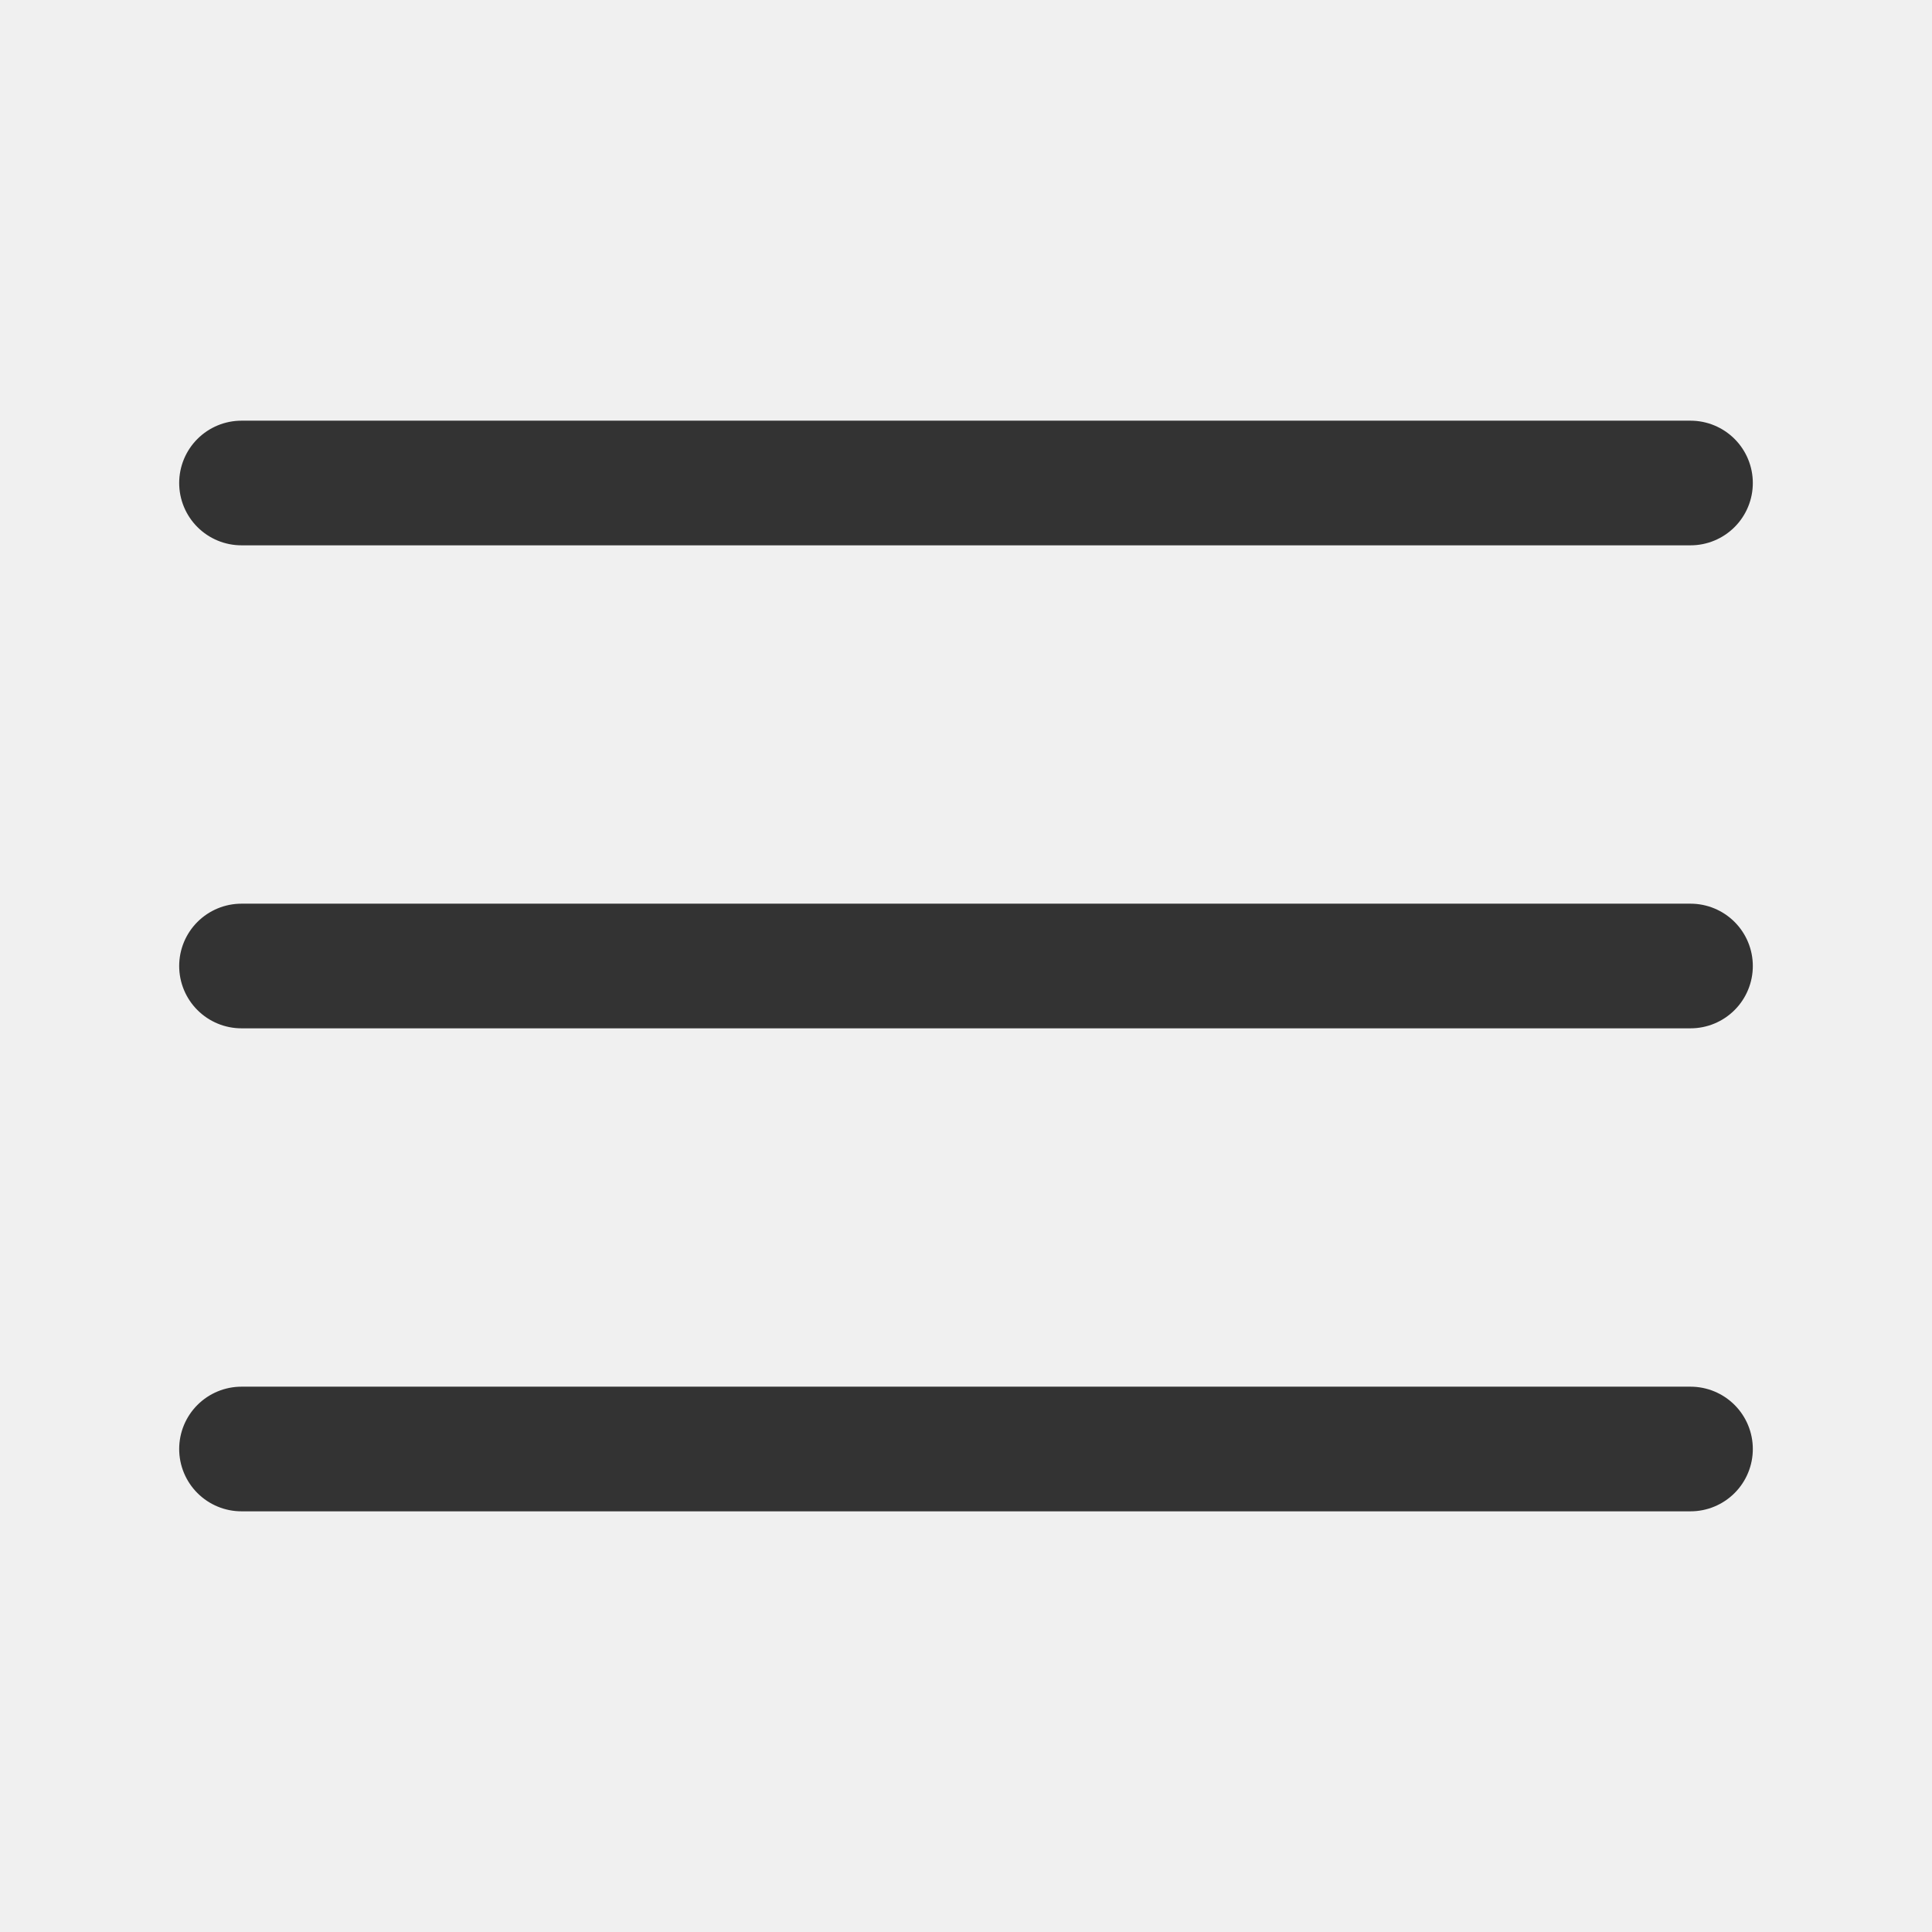
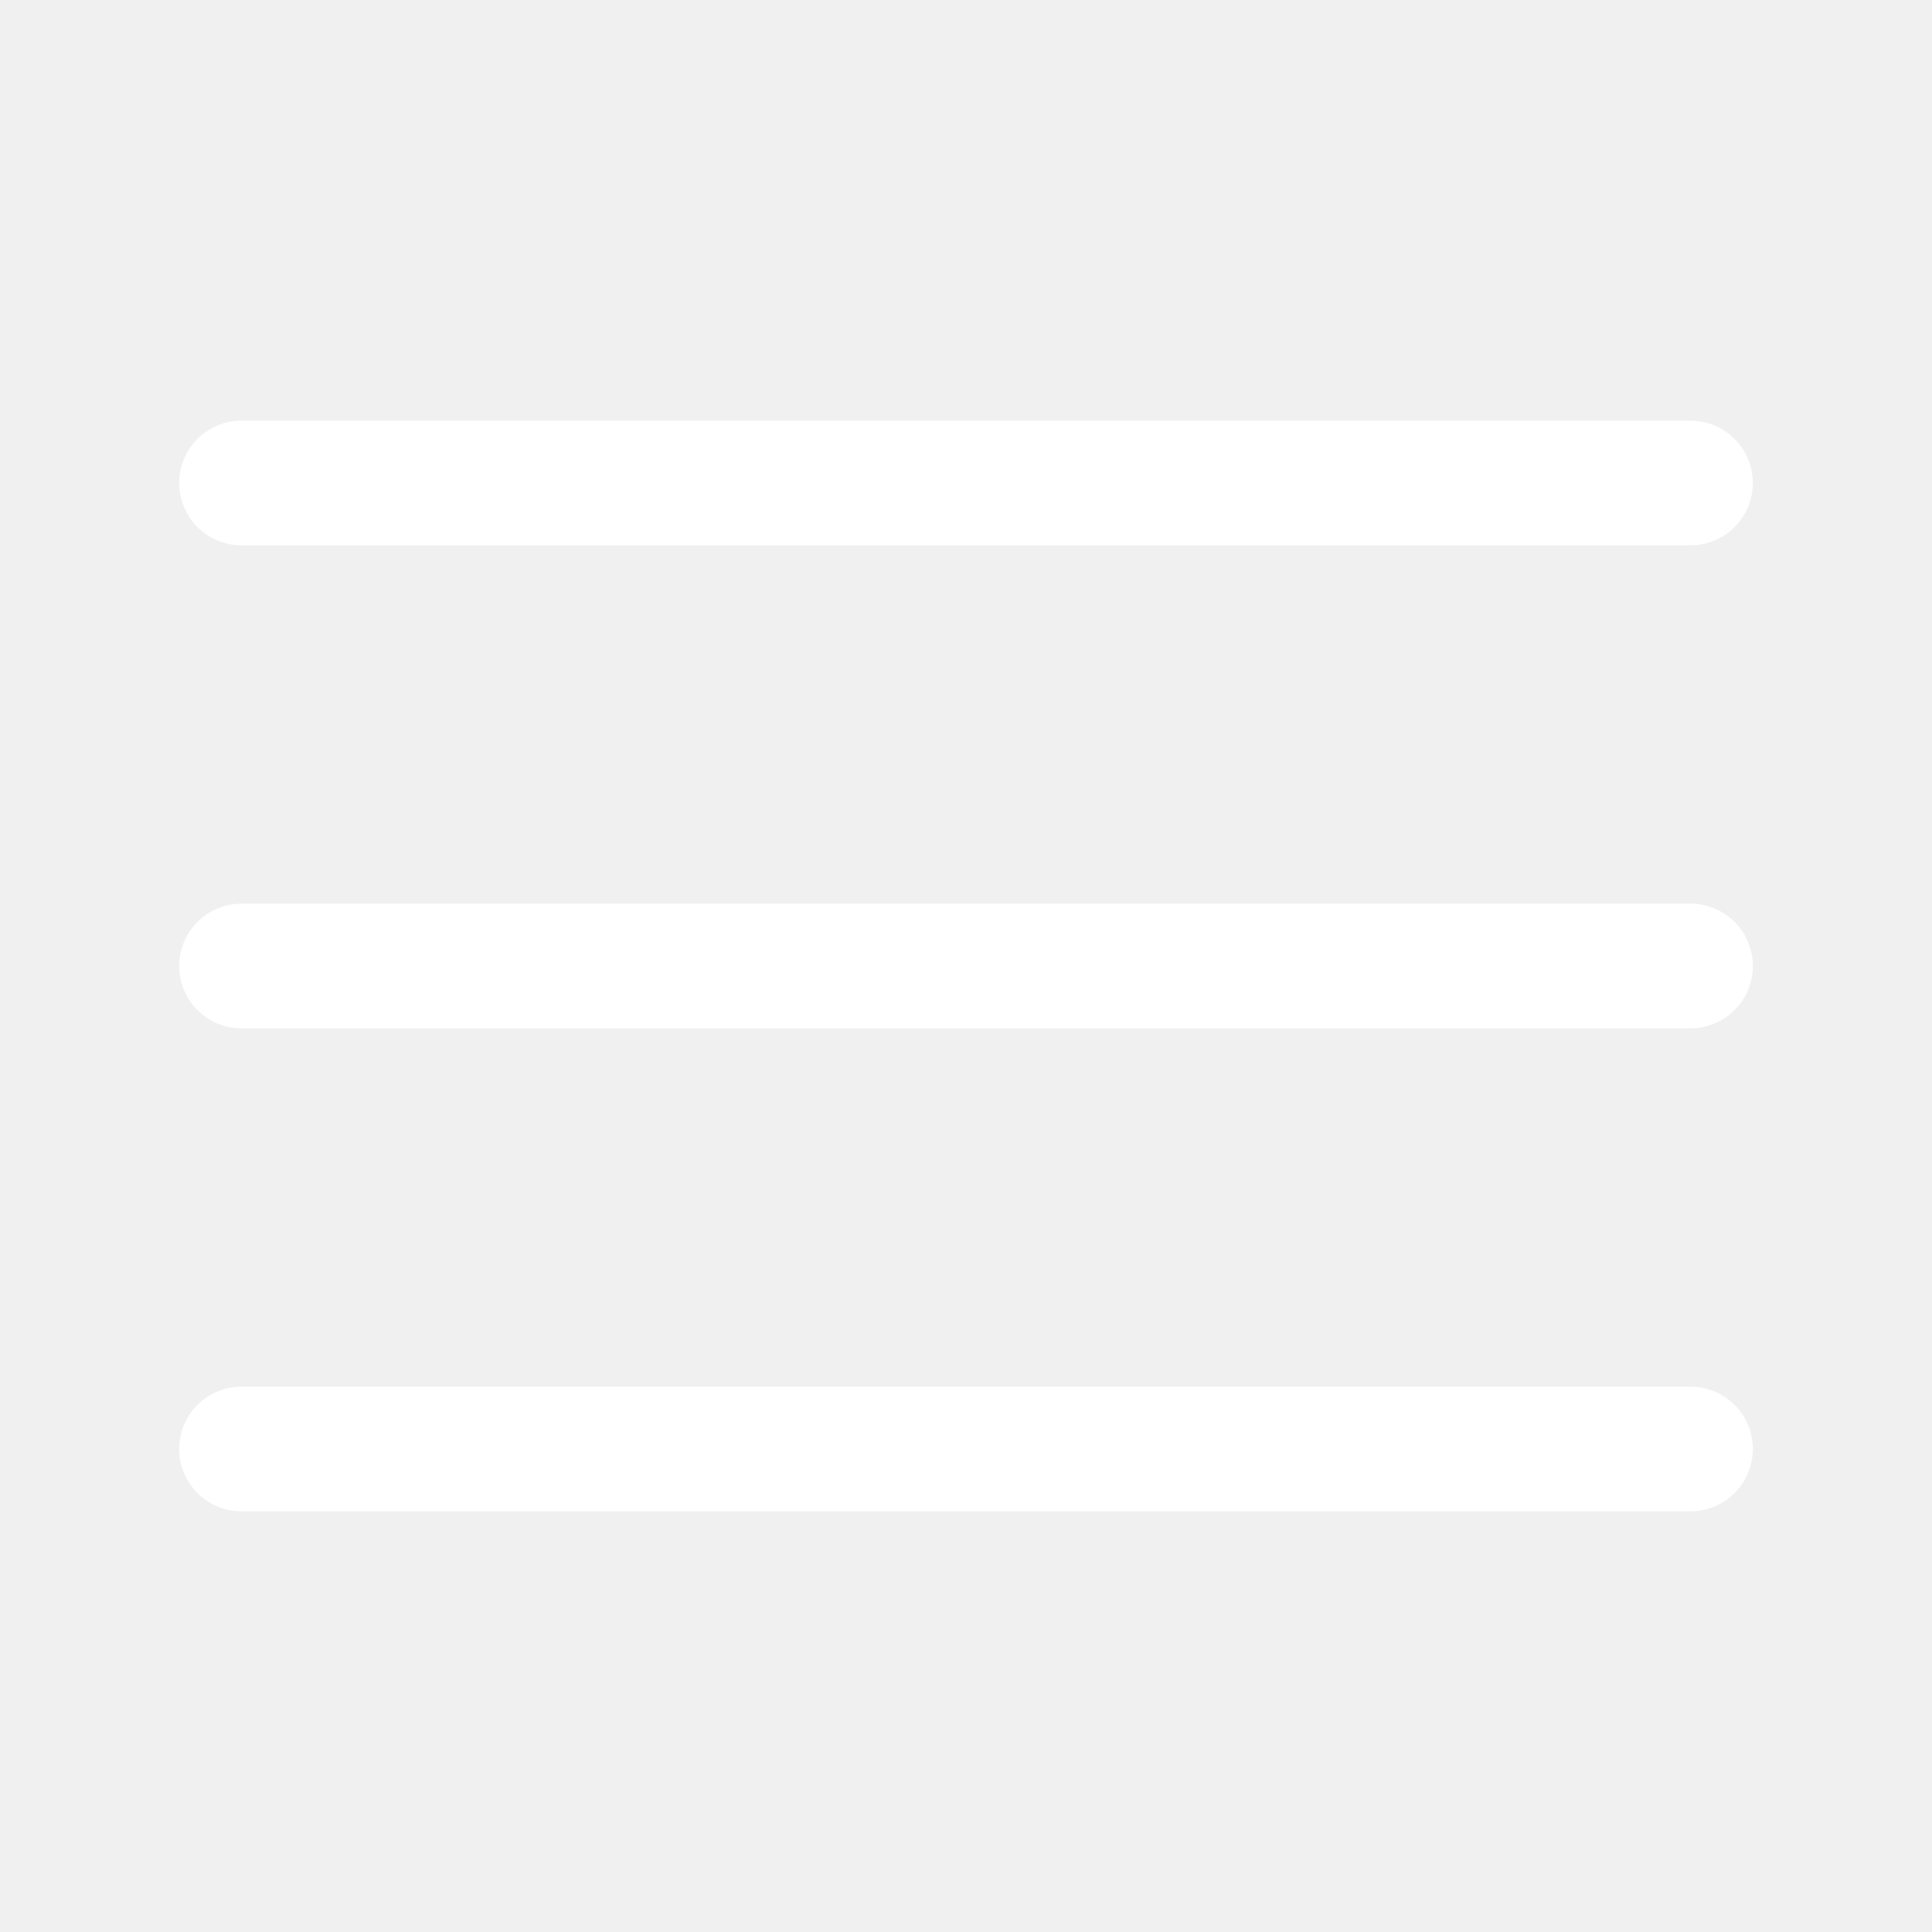
<svg xmlns="http://www.w3.org/2000/svg" width="31" height="31" viewBox="0 0 31 31" fill="none">
-   <path d="M3.875 15.5H27.125" stroke="#333333" stroke-width="2" stroke-linecap="round" stroke-linejoin="round" />
-   <path d="M3.875 7.75H27.125" stroke="#333333" stroke-width="2" stroke-linecap="round" stroke-linejoin="round" />
-   <path d="M3.875 23.25H27.125" stroke="#333333" stroke-width="2" stroke-linecap="round" stroke-linejoin="round" />
+   <path d="M3.875 15.5H27.125" stroke="#FFFFFF" stroke-width="2" stroke-linecap="round" stroke-linejoin="round" />
+   <path d="M3.875 7.75H27.125" stroke="#FFFFFF" stroke-width="2" stroke-linecap="round" stroke-linejoin="round" />
+   <path d="M3.875 23.25H27.125" stroke="#FFFFFF" stroke-width="2" stroke-linecap="round" stroke-linejoin="round" />
</svg>
